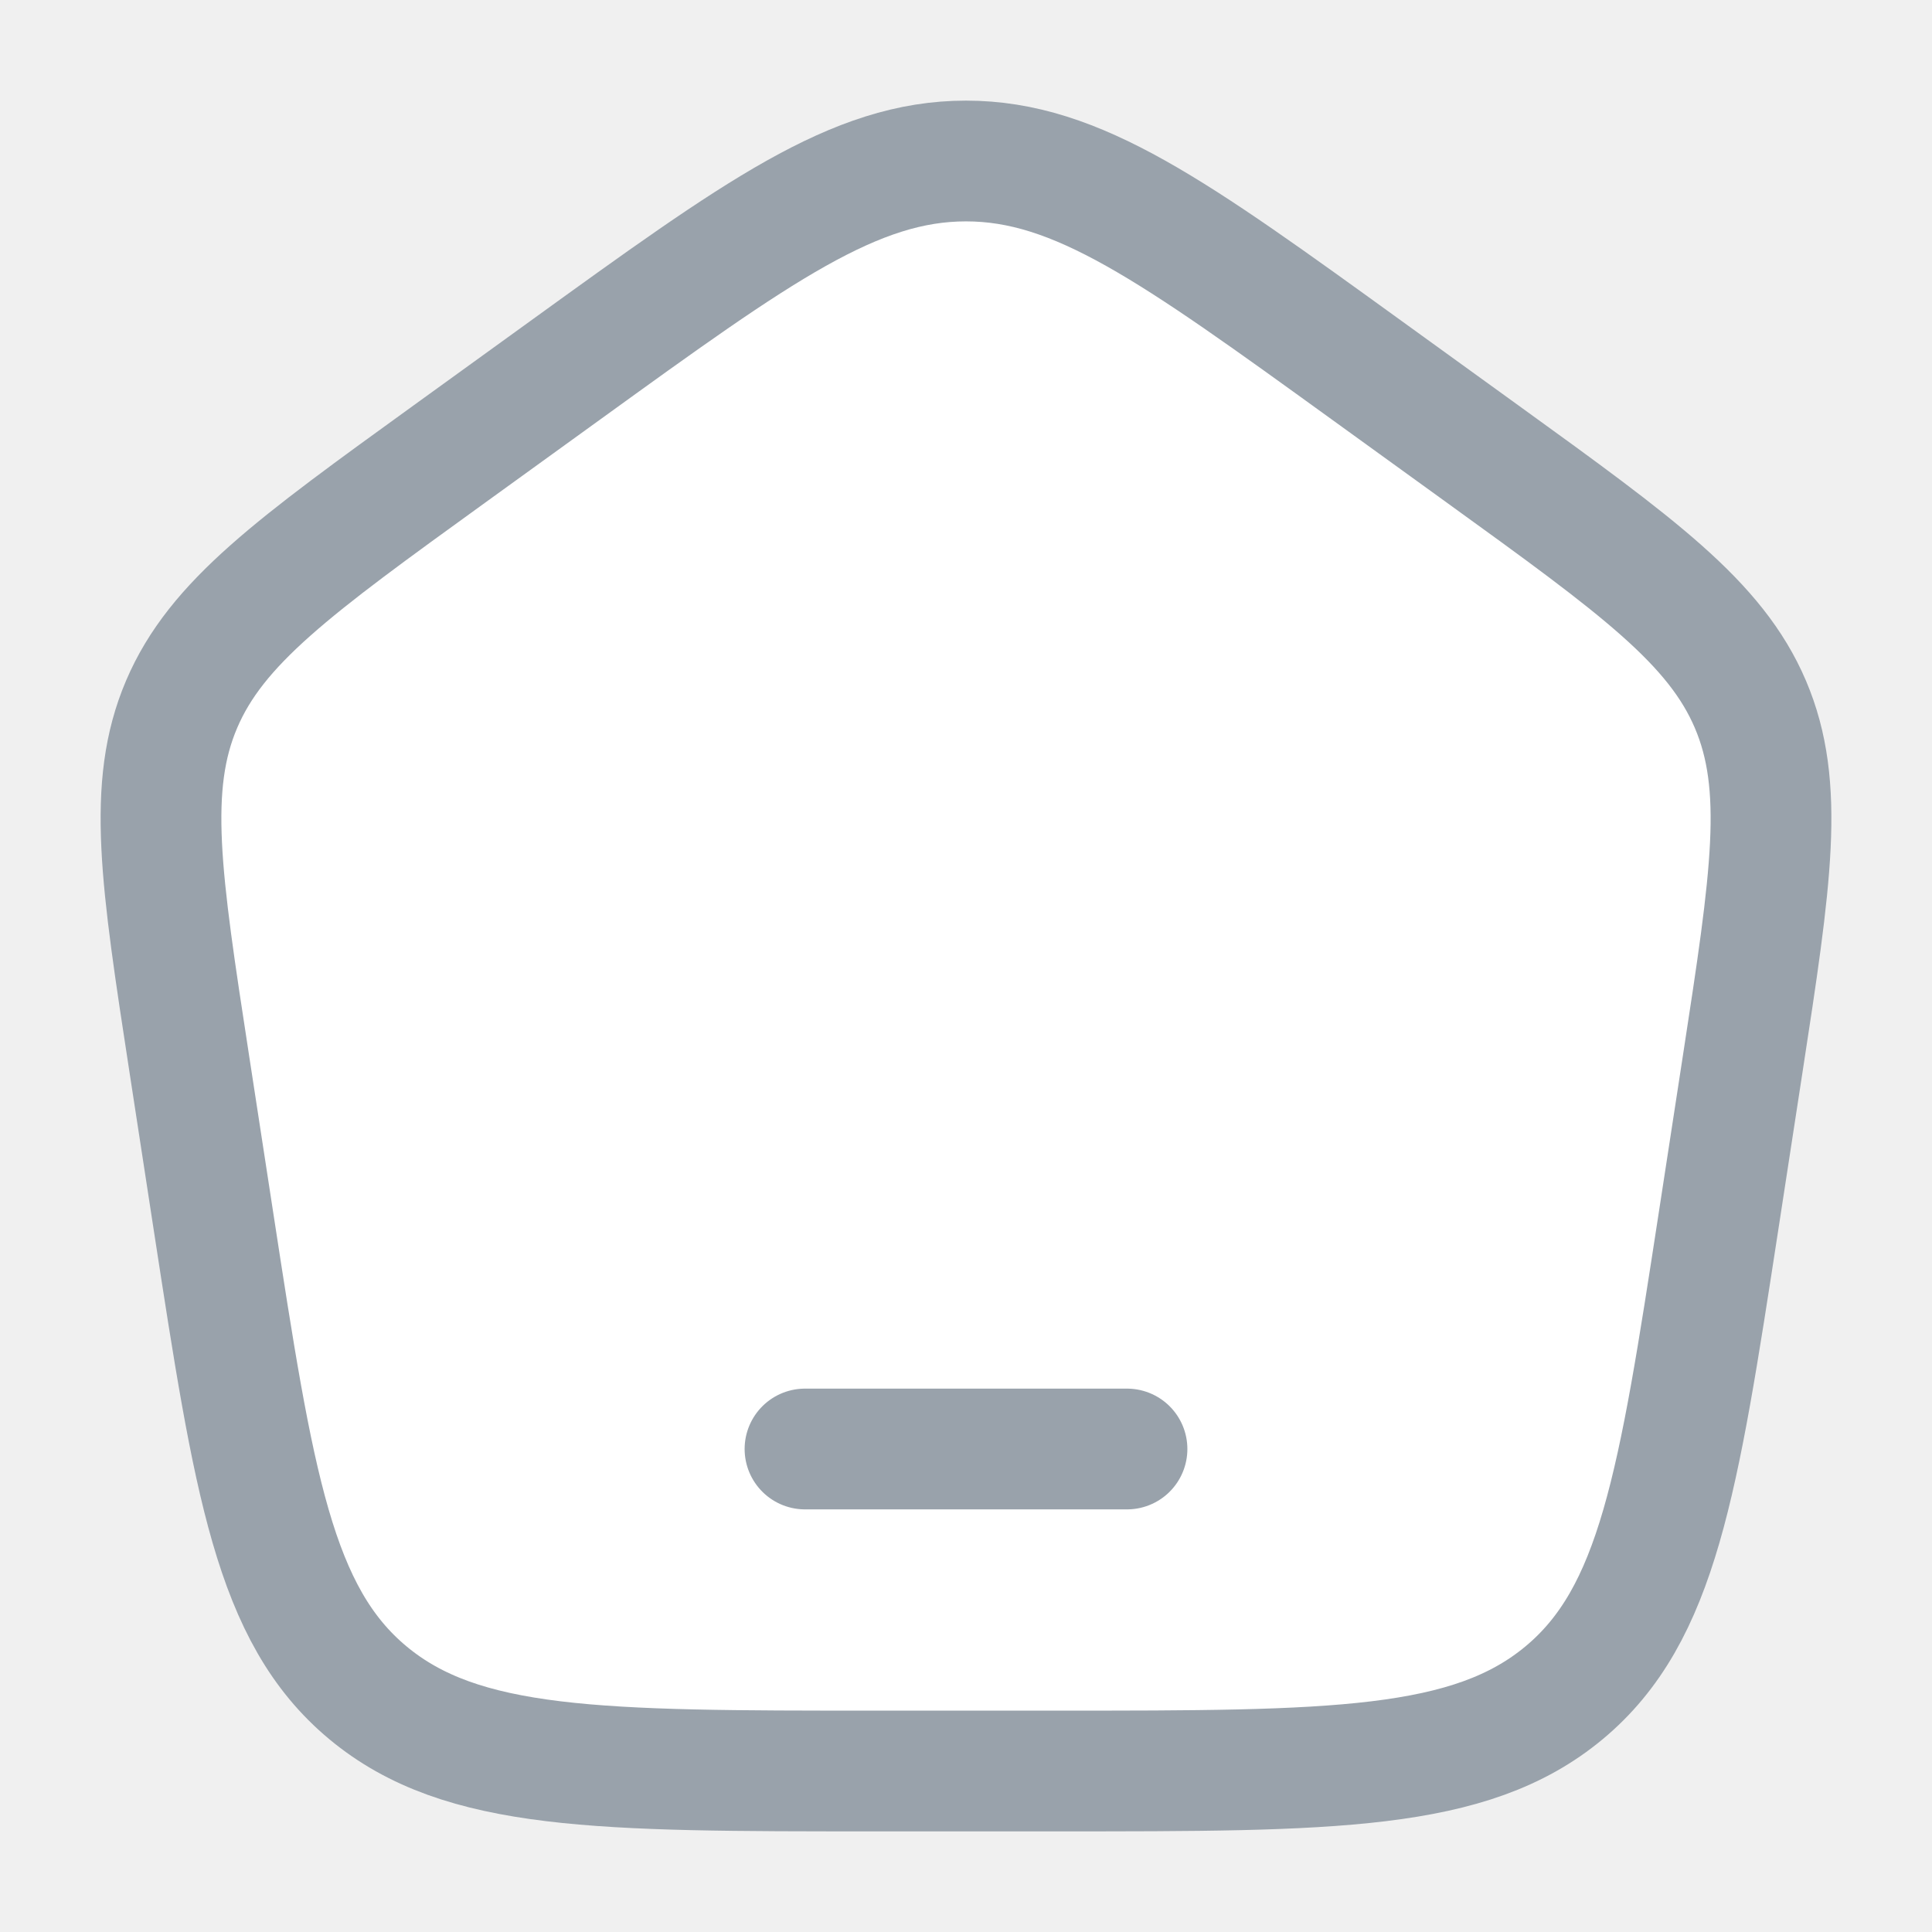
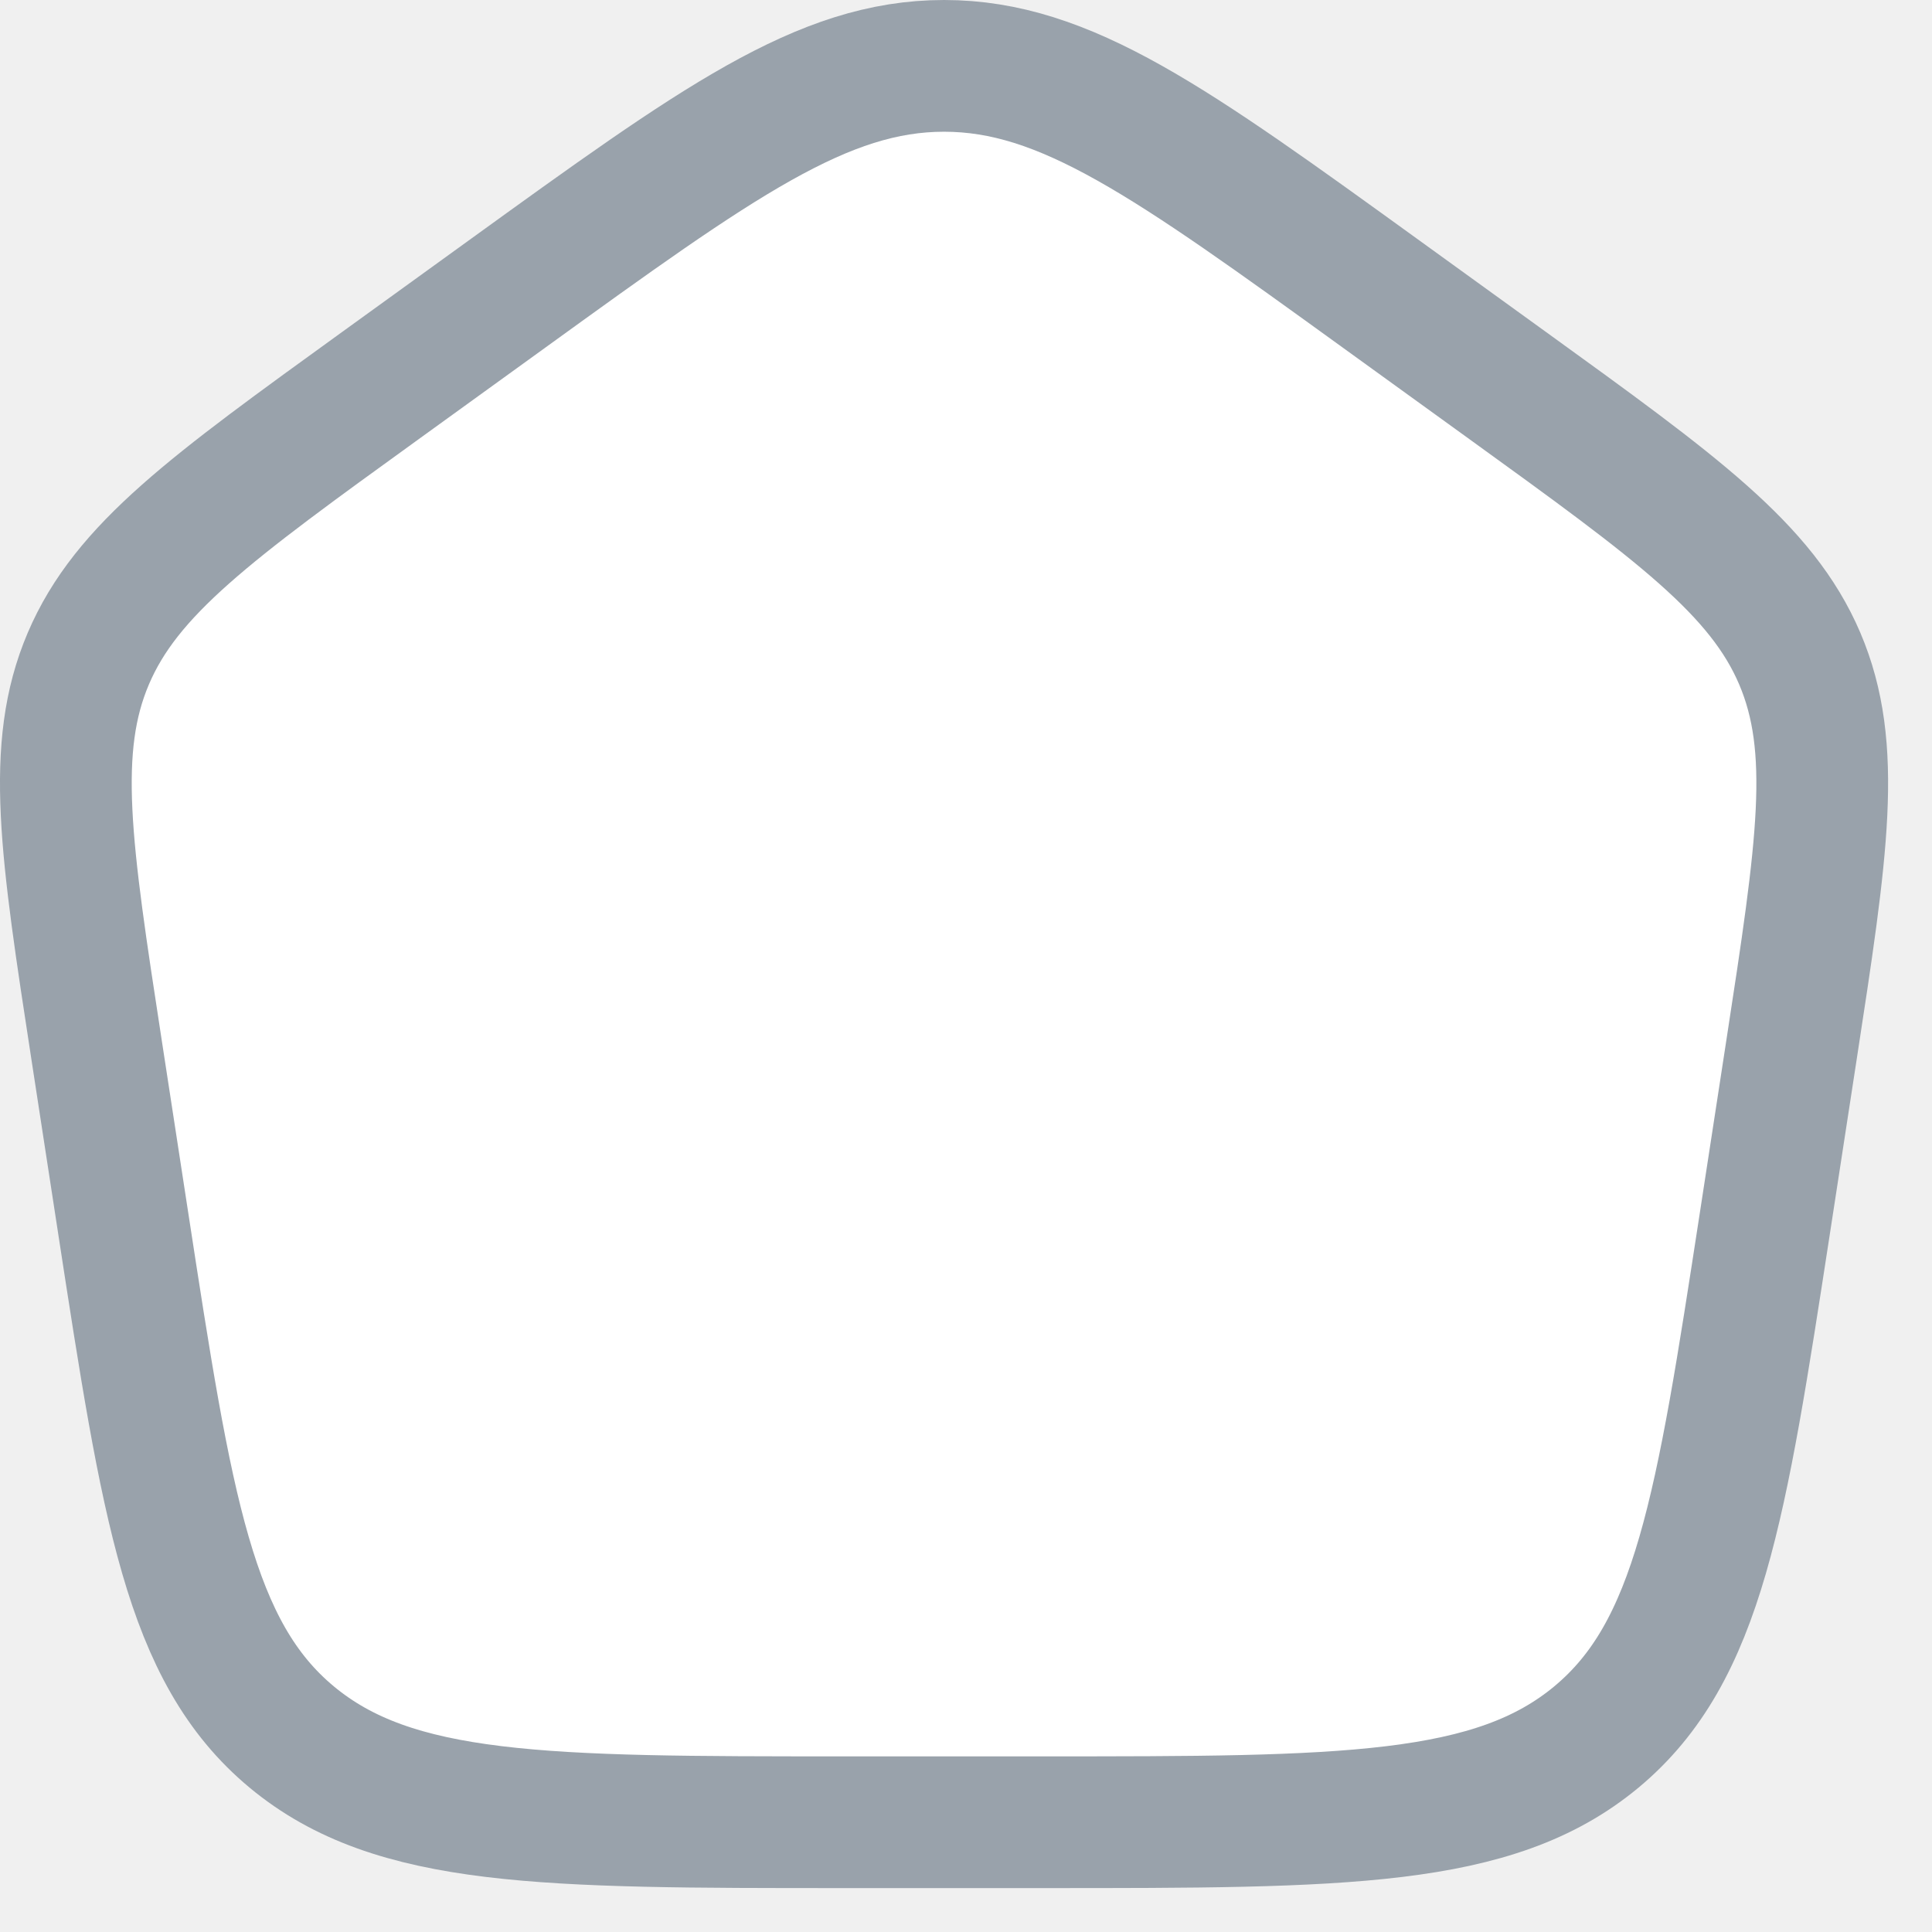
- <svg xmlns="http://www.w3.org/2000/svg" width="24" height="24" viewBox="0 0 24 24" fill="none">
-   <path d="M2.351 13.213C1.998 10.916 1.822 9.768 2.256 8.749C2.69 7.731 3.654 7.034 5.581 5.641L7.021 4.6C9.418 2.867 10.617 2 12 2C13.383 2 14.582 2.867 16.979 4.6L18.419 5.641C20.346 7.034 21.309 7.731 21.744 8.749C22.178 9.768 22.002 10.916 21.649 13.213L21.348 15.172C20.847 18.429 20.597 20.057 19.429 21.029C18.261 22 16.554 22 13.139 22H10.861C7.446 22 5.739 22 4.571 21.029C3.403 20.057 3.153 18.429 2.652 15.172L2.351 13.213Z" fill="white" stroke="#99A2AB" stroke-width="1.5" stroke-linejoin="round" />
-   <path d="M10 18L14 18" stroke="#99A2AB" stroke-width="1.5" stroke-linecap="round" stroke-linejoin="round" />
+ <svg xmlns="http://www.w3.org/2000/svg" width="22" height="22" viewBox="0 0 22 22" fill="none">
+   <path d="M1.101 11.963C0.748 9.666 0.572 8.518 1.006 7.499C1.44 6.481 2.404 5.784 4.331 4.391L5.771 3.35C8.168 1.617 9.367 0.75 10.75 0.75C12.133 0.75 13.332 1.617 15.729 3.35L17.169 4.391C19.096 5.784 20.059 6.481 20.494 7.499C20.928 8.518 20.752 9.666 20.399 11.963L20.098 13.922C19.597 17.179 19.347 18.807 18.179 19.779C17.011 20.75 15.304 20.75 11.889 20.75H9.611C6.196 20.75 4.489 20.75 3.321 19.779C2.153 18.807 1.903 17.179 1.402 13.922L1.101 11.963Z" fill="white" stroke="#99A2AB" stroke-width="1.5" stroke-linejoin="round" />
</svg>
